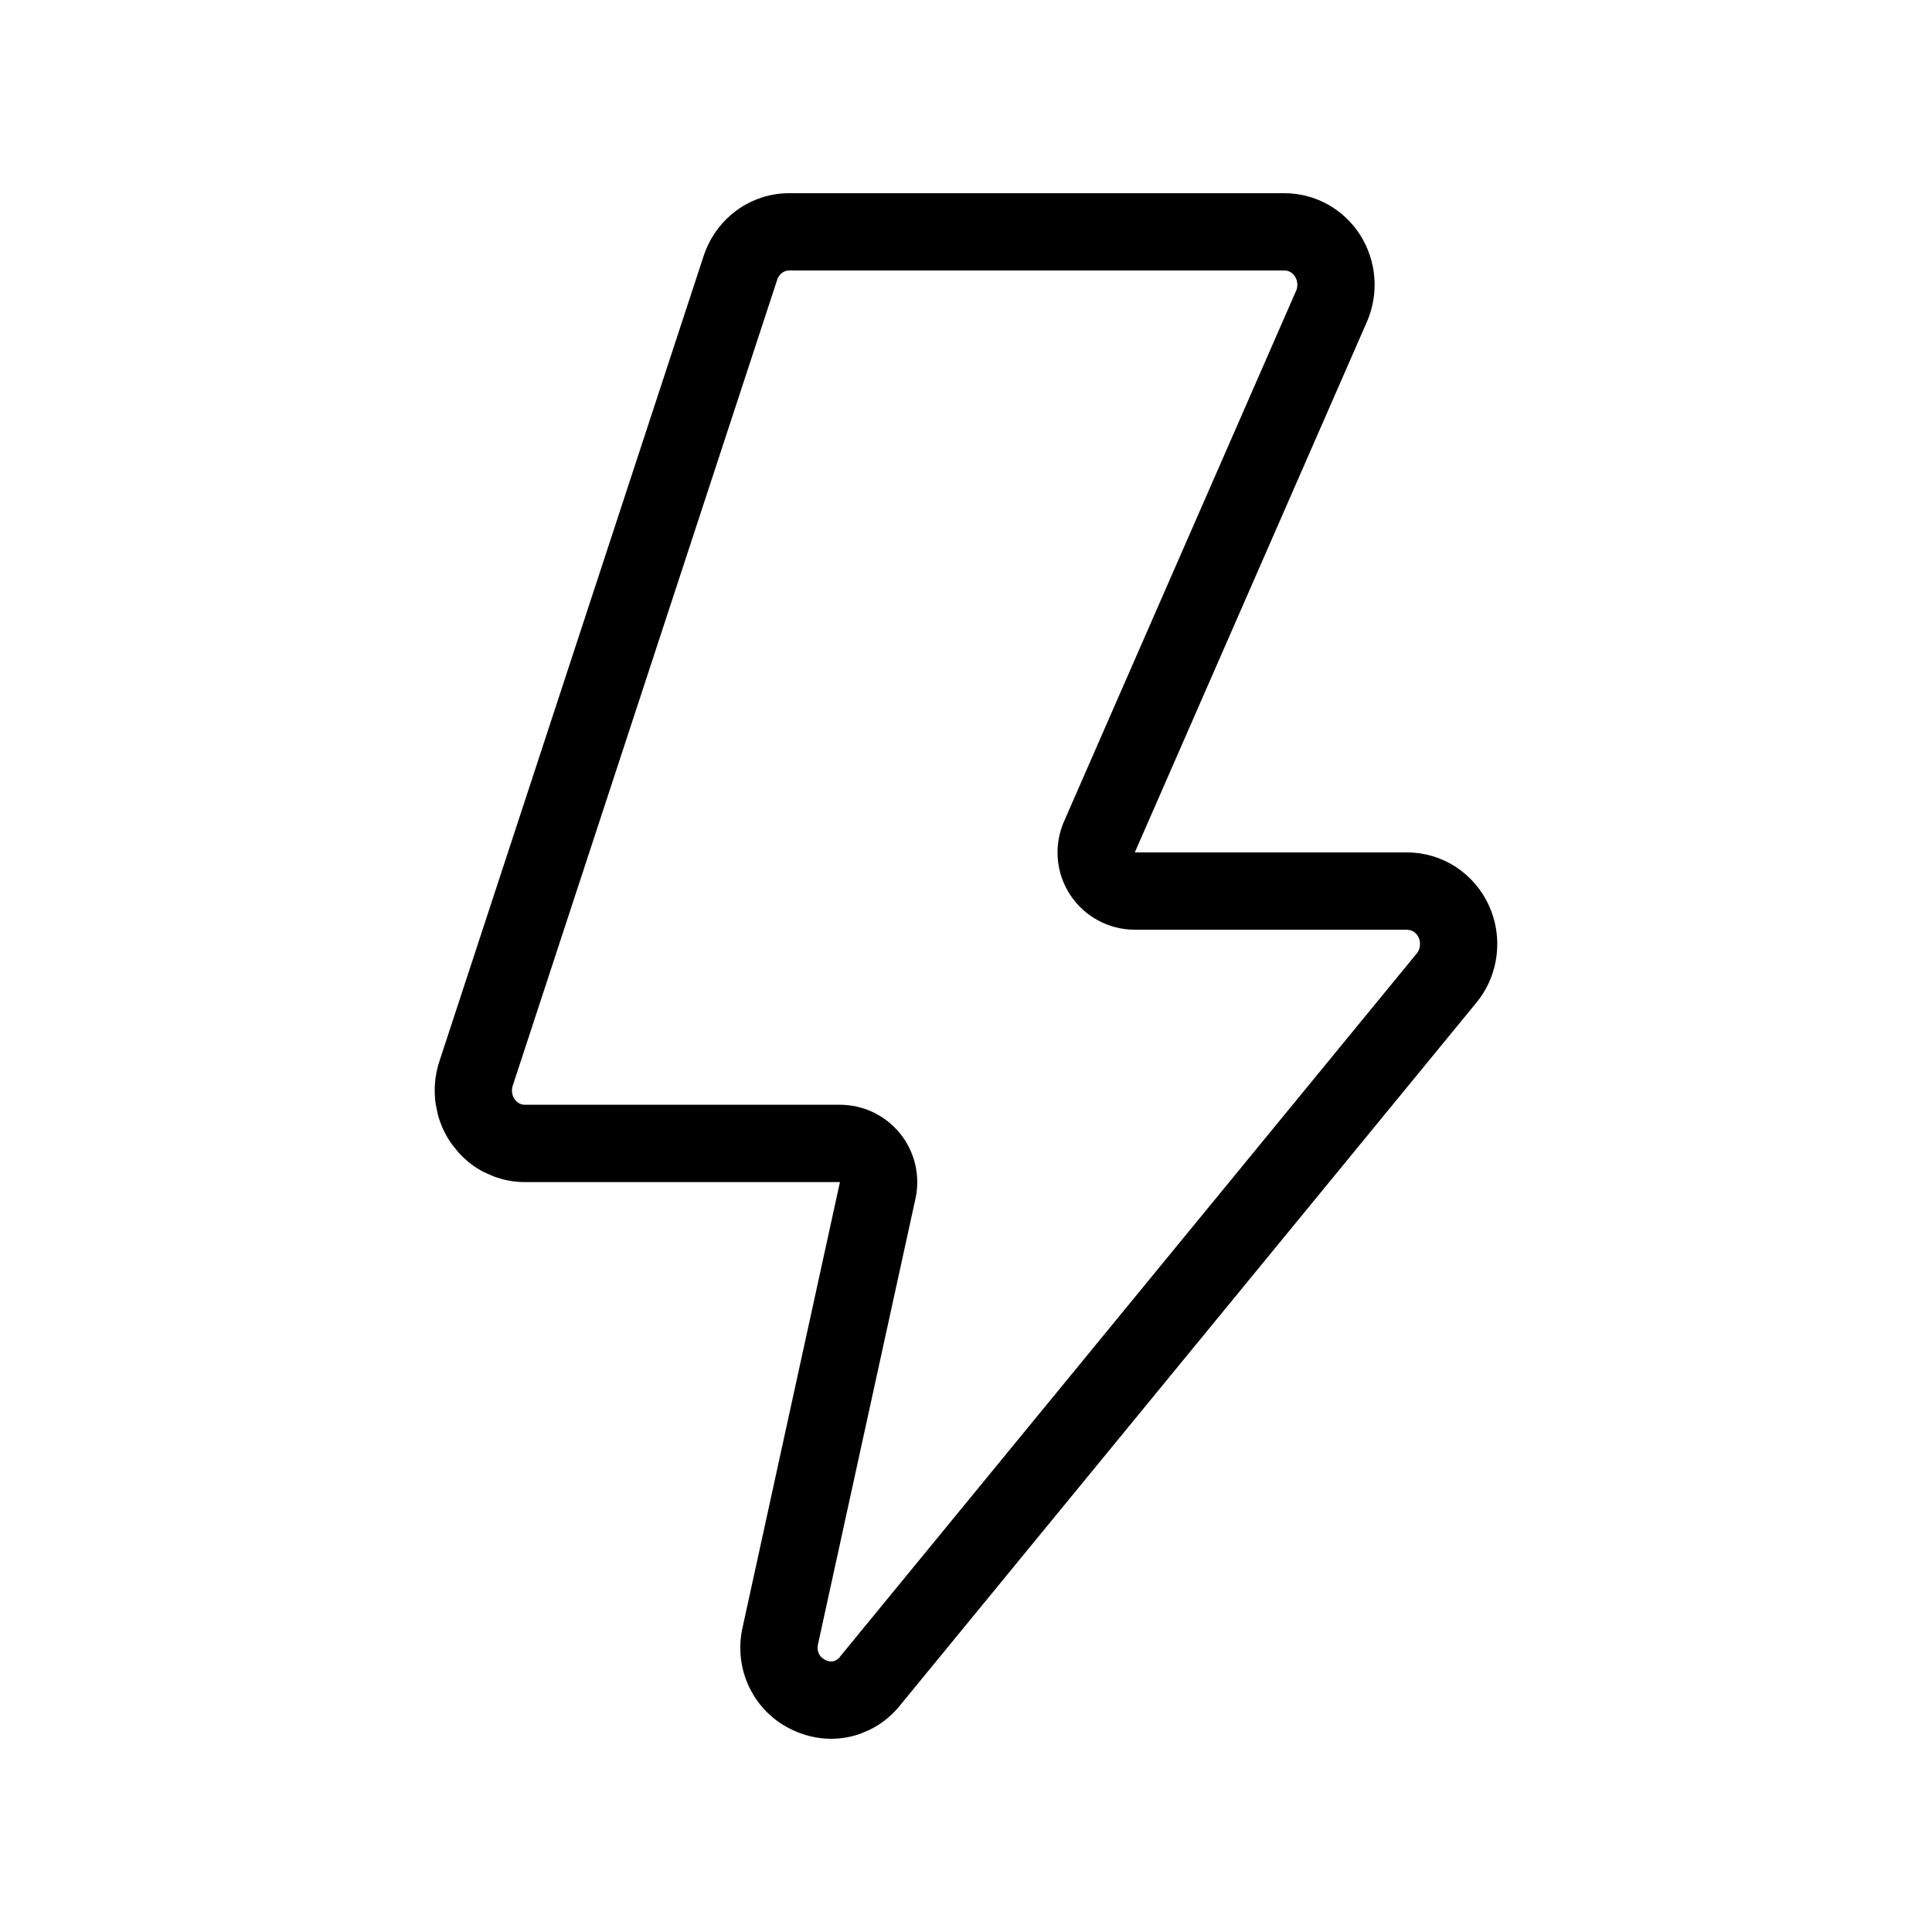
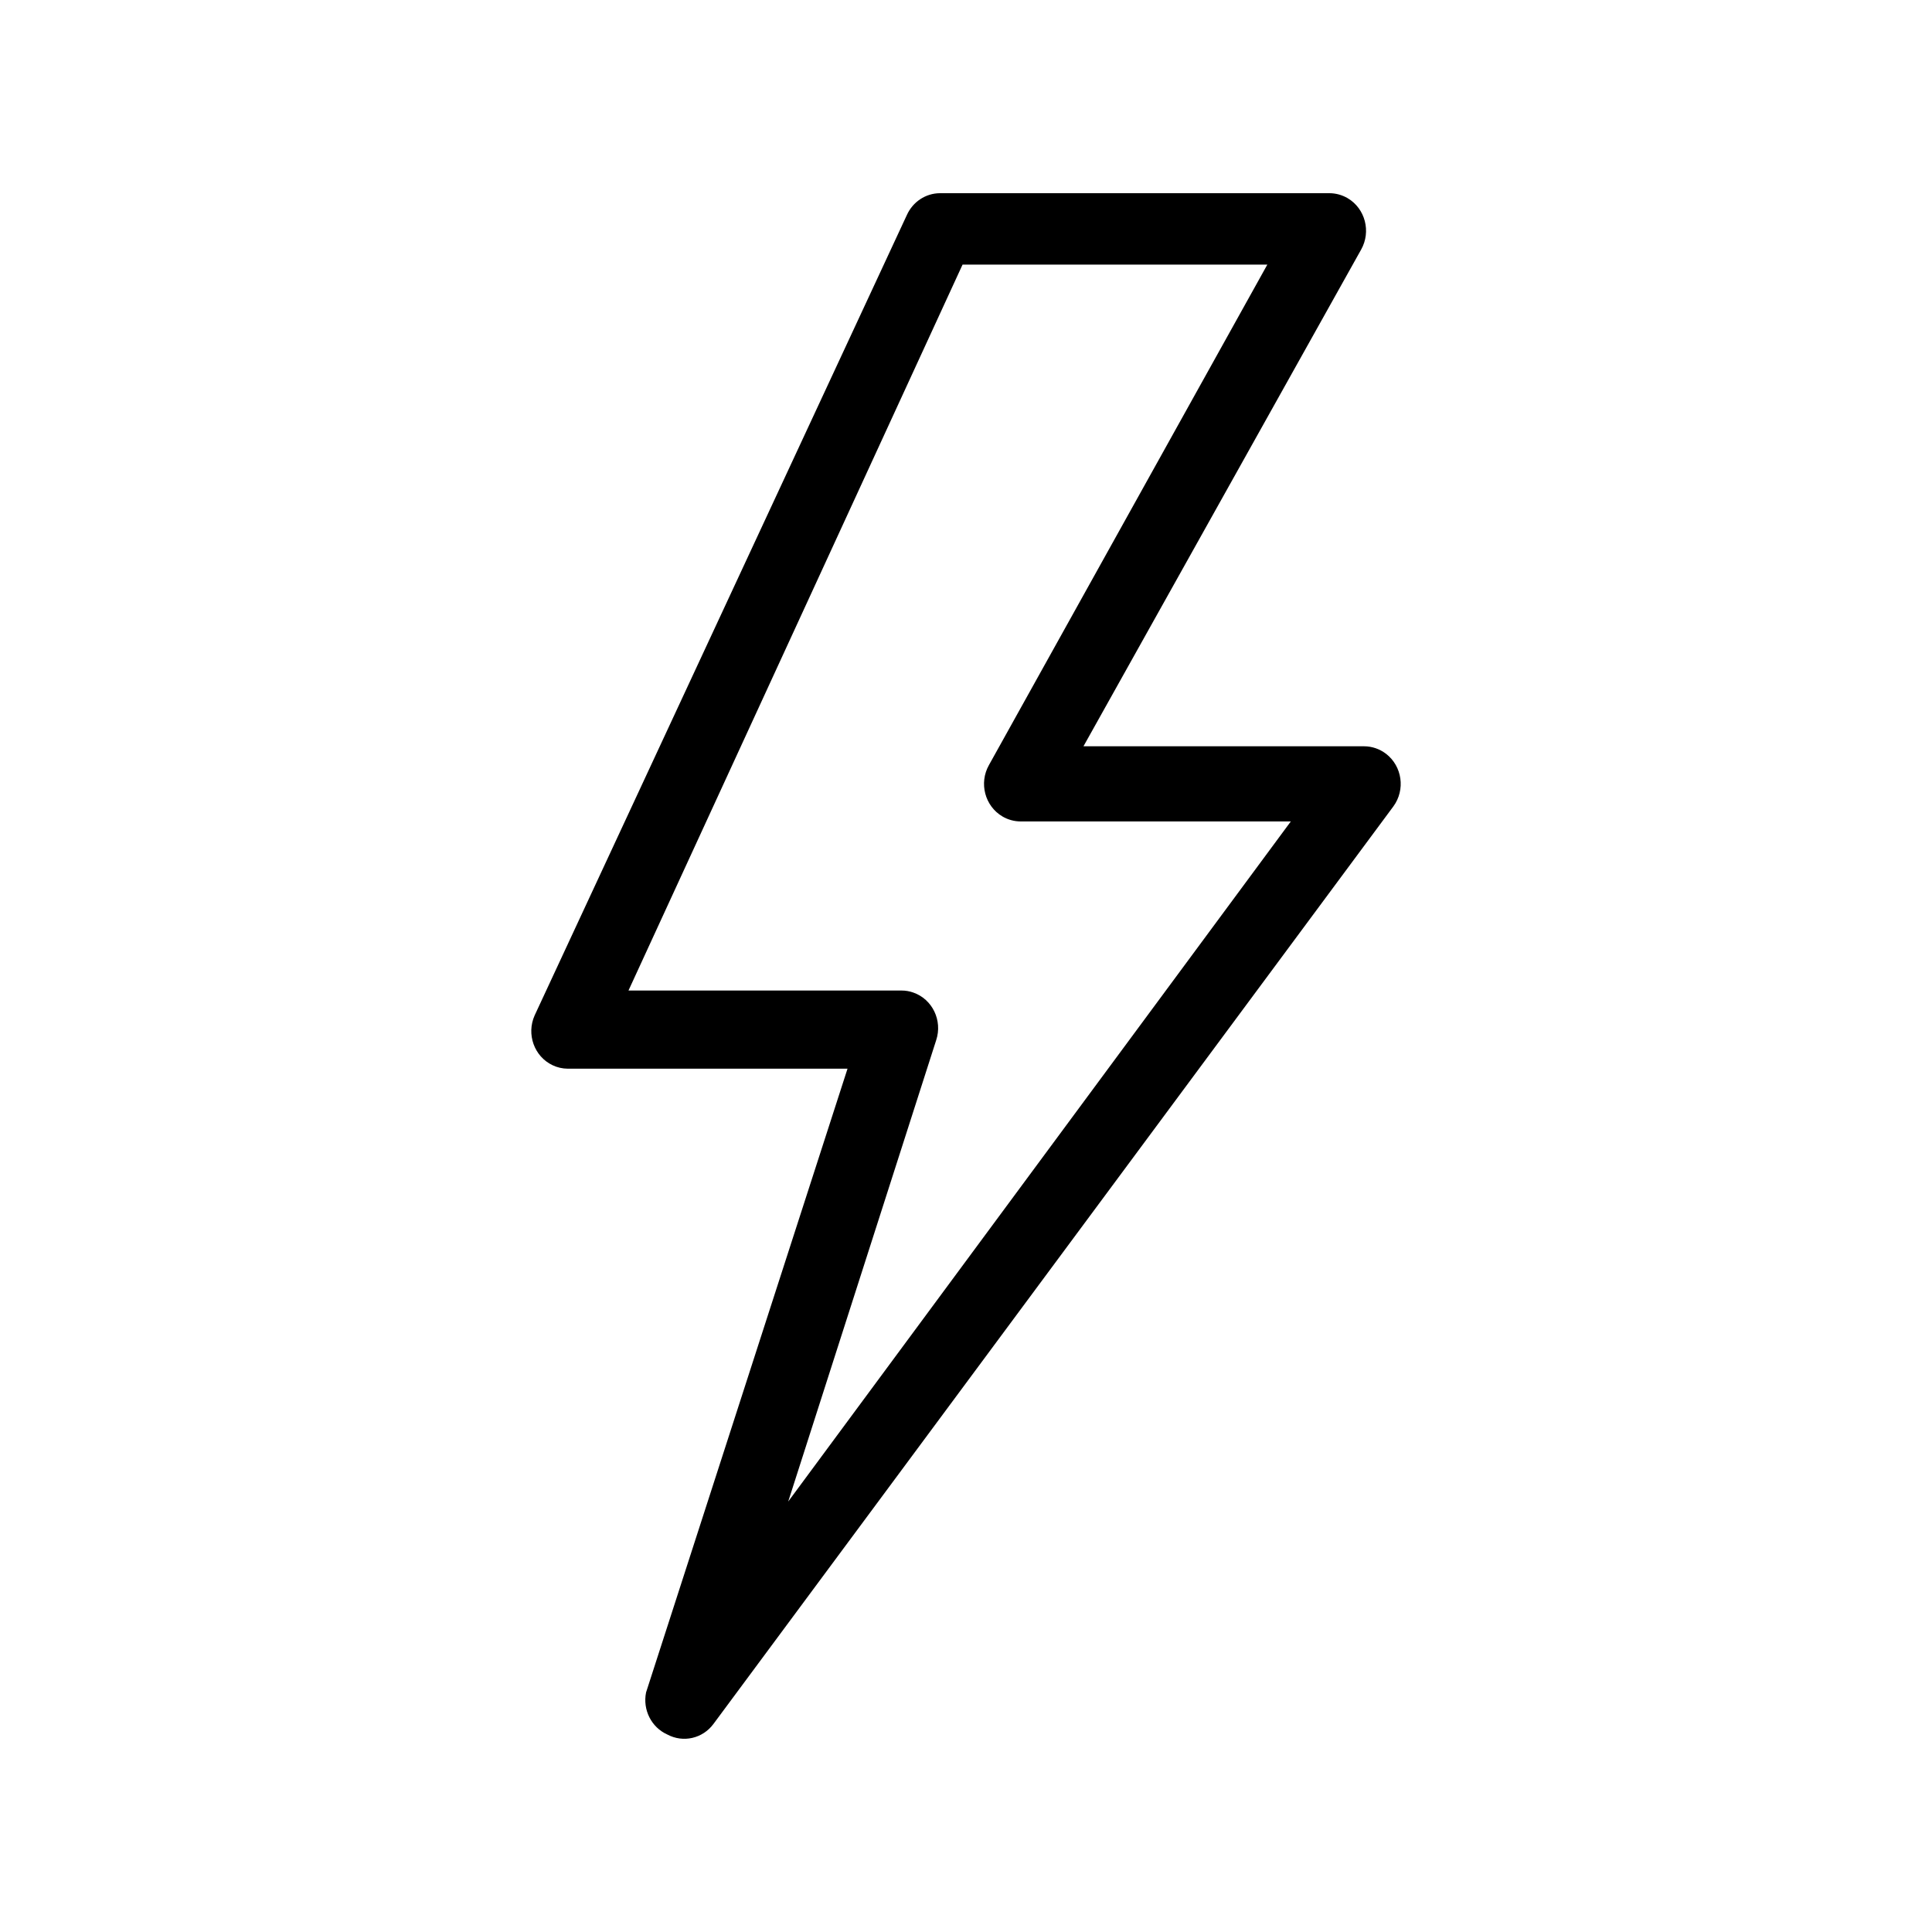
<svg xmlns="http://www.w3.org/2000/svg" width="40" height="40" viewBox="0 0 40 40" fill="none">
-   <path d="M16.339 4H26.594C26.905 4 27.211 4.079 27.484 4.229C27.758 4.38 27.99 4.598 28.159 4.862C28.328 5.127 28.43 5.431 28.454 5.746C28.479 6.061 28.425 6.377 28.299 6.666L23.495 17.648H29.135C29.489 17.649 29.837 17.752 30.136 17.945C30.434 18.139 30.673 18.414 30.823 18.74C30.974 19.066 31.03 19.43 30.984 19.787L30.963 19.92C30.902 20.227 30.767 20.516 30.568 20.758L18.631 35.312C18.459 35.526 18.242 35.7 17.996 35.818L17.808 35.897C17.616 35.964 17.413 35.999 17.209 36C16.919 35.999 16.633 35.93 16.373 35.8C15.995 35.616 15.689 35.306 15.508 34.922C15.326 34.538 15.28 34.101 15.376 33.687L17.39 24.474H10.866C10.644 24.474 10.425 24.433 10.218 24.355L10.015 24.266C9.818 24.163 9.641 24.025 9.492 23.86L9.352 23.686C9.223 23.504 9.126 23.299 9.067 23.083L9.021 22.863C8.977 22.566 9.002 22.262 9.096 21.977L14.569 5.296C14.677 4.966 14.873 4.673 15.133 4.449L15.248 4.357C15.566 4.125 15.947 4 16.339 4ZM16.338 5.6C16.289 5.6 16.238 5.616 16.193 5.648C16.148 5.681 16.11 5.731 16.09 5.793V5.795L10.616 22.477V22.477C10.601 22.525 10.596 22.576 10.603 22.626C10.611 22.676 10.63 22.723 10.657 22.761C10.684 22.799 10.718 22.827 10.754 22.846C10.79 22.864 10.828 22.873 10.865 22.873H17.39C17.875 22.873 18.333 23.093 18.637 23.47C18.94 23.847 19.058 24.342 18.954 24.815L16.939 34.028C16.938 34.035 16.936 34.041 16.934 34.048C16.919 34.113 16.928 34.181 16.955 34.239C16.969 34.268 16.986 34.293 17.006 34.313L17.072 34.36L17.092 34.37C17.129 34.389 17.169 34.398 17.209 34.399C17.239 34.399 17.27 34.392 17.299 34.378C17.33 34.363 17.36 34.339 17.385 34.309L17.393 34.298L29.33 19.743C29.365 19.701 29.39 19.646 29.397 19.586C29.405 19.525 29.396 19.463 29.371 19.41C29.347 19.357 29.309 19.316 29.267 19.289C29.247 19.276 29.224 19.265 29.202 19.259L29.134 19.249H23.495C22.955 19.249 22.451 18.976 22.155 18.524C21.86 18.073 21.813 17.502 22.029 17.008L26.833 6.024H26.834C26.855 5.977 26.863 5.924 26.859 5.87C26.855 5.817 26.838 5.766 26.811 5.725C26.785 5.683 26.749 5.652 26.712 5.631C26.674 5.61 26.634 5.6 26.595 5.6H16.338Z" fill="black" />
+   <path d="M28.697 15.607C28.565 15.506 28.406 15.451 28.241 15.451H22.432L28.181 5.167C28.39 4.795 28.266 4.319 27.903 4.104C27.789 4.037 27.66 4.001 27.529 4H19.459C19.165 4.002 18.899 4.178 18.776 4.451L11.07 21.021C10.894 21.411 11.06 21.874 11.44 22.054C11.538 22.101 11.645 22.125 11.753 22.126H17.547L13.376 35.04C13.303 35.4 13.487 35.764 13.816 35.911C14.144 36.087 14.547 35.995 14.771 35.693L28.848 16.696C29.1 16.352 29.032 15.865 28.697 15.607ZM16.319 31.088L19.383 21.535C19.517 21.128 19.304 20.686 18.907 20.549C18.831 20.522 18.751 20.508 18.67 20.508H13.012L19.929 5.478H26.239L20.475 15.84C20.265 16.212 20.39 16.688 20.753 16.903C20.867 16.97 20.996 17.006 21.127 17.007H26.725L16.319 31.088Z" fill="black" />
</svg>
